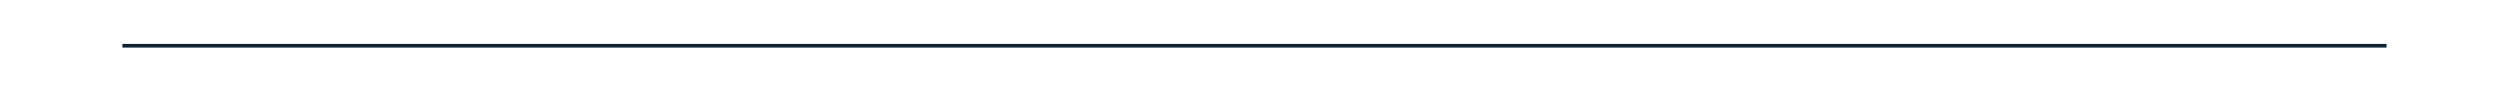
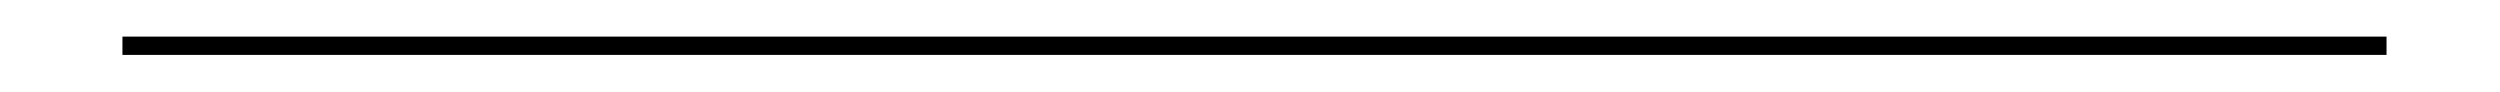
<svg xmlns="http://www.w3.org/2000/svg" version="1.1" id="Layer_1" x="0px" y="0px" viewBox="0 0 1366 50" style="enable-background:new 0 0 1366 50;" xml:space="preserve">
  <style type="text/css">
- 	.st0{fill:none;stroke:#0C2231;stroke-width:2;stroke-miterlimit:10;}
+ 	.st0{fill:none;stroke:#000000;stroke-width:10;stroke-miterlimit:10;}
</style>
  <line class="st0" x1="66.9" y1="25" x2="1304" y2="25" />
</svg>
